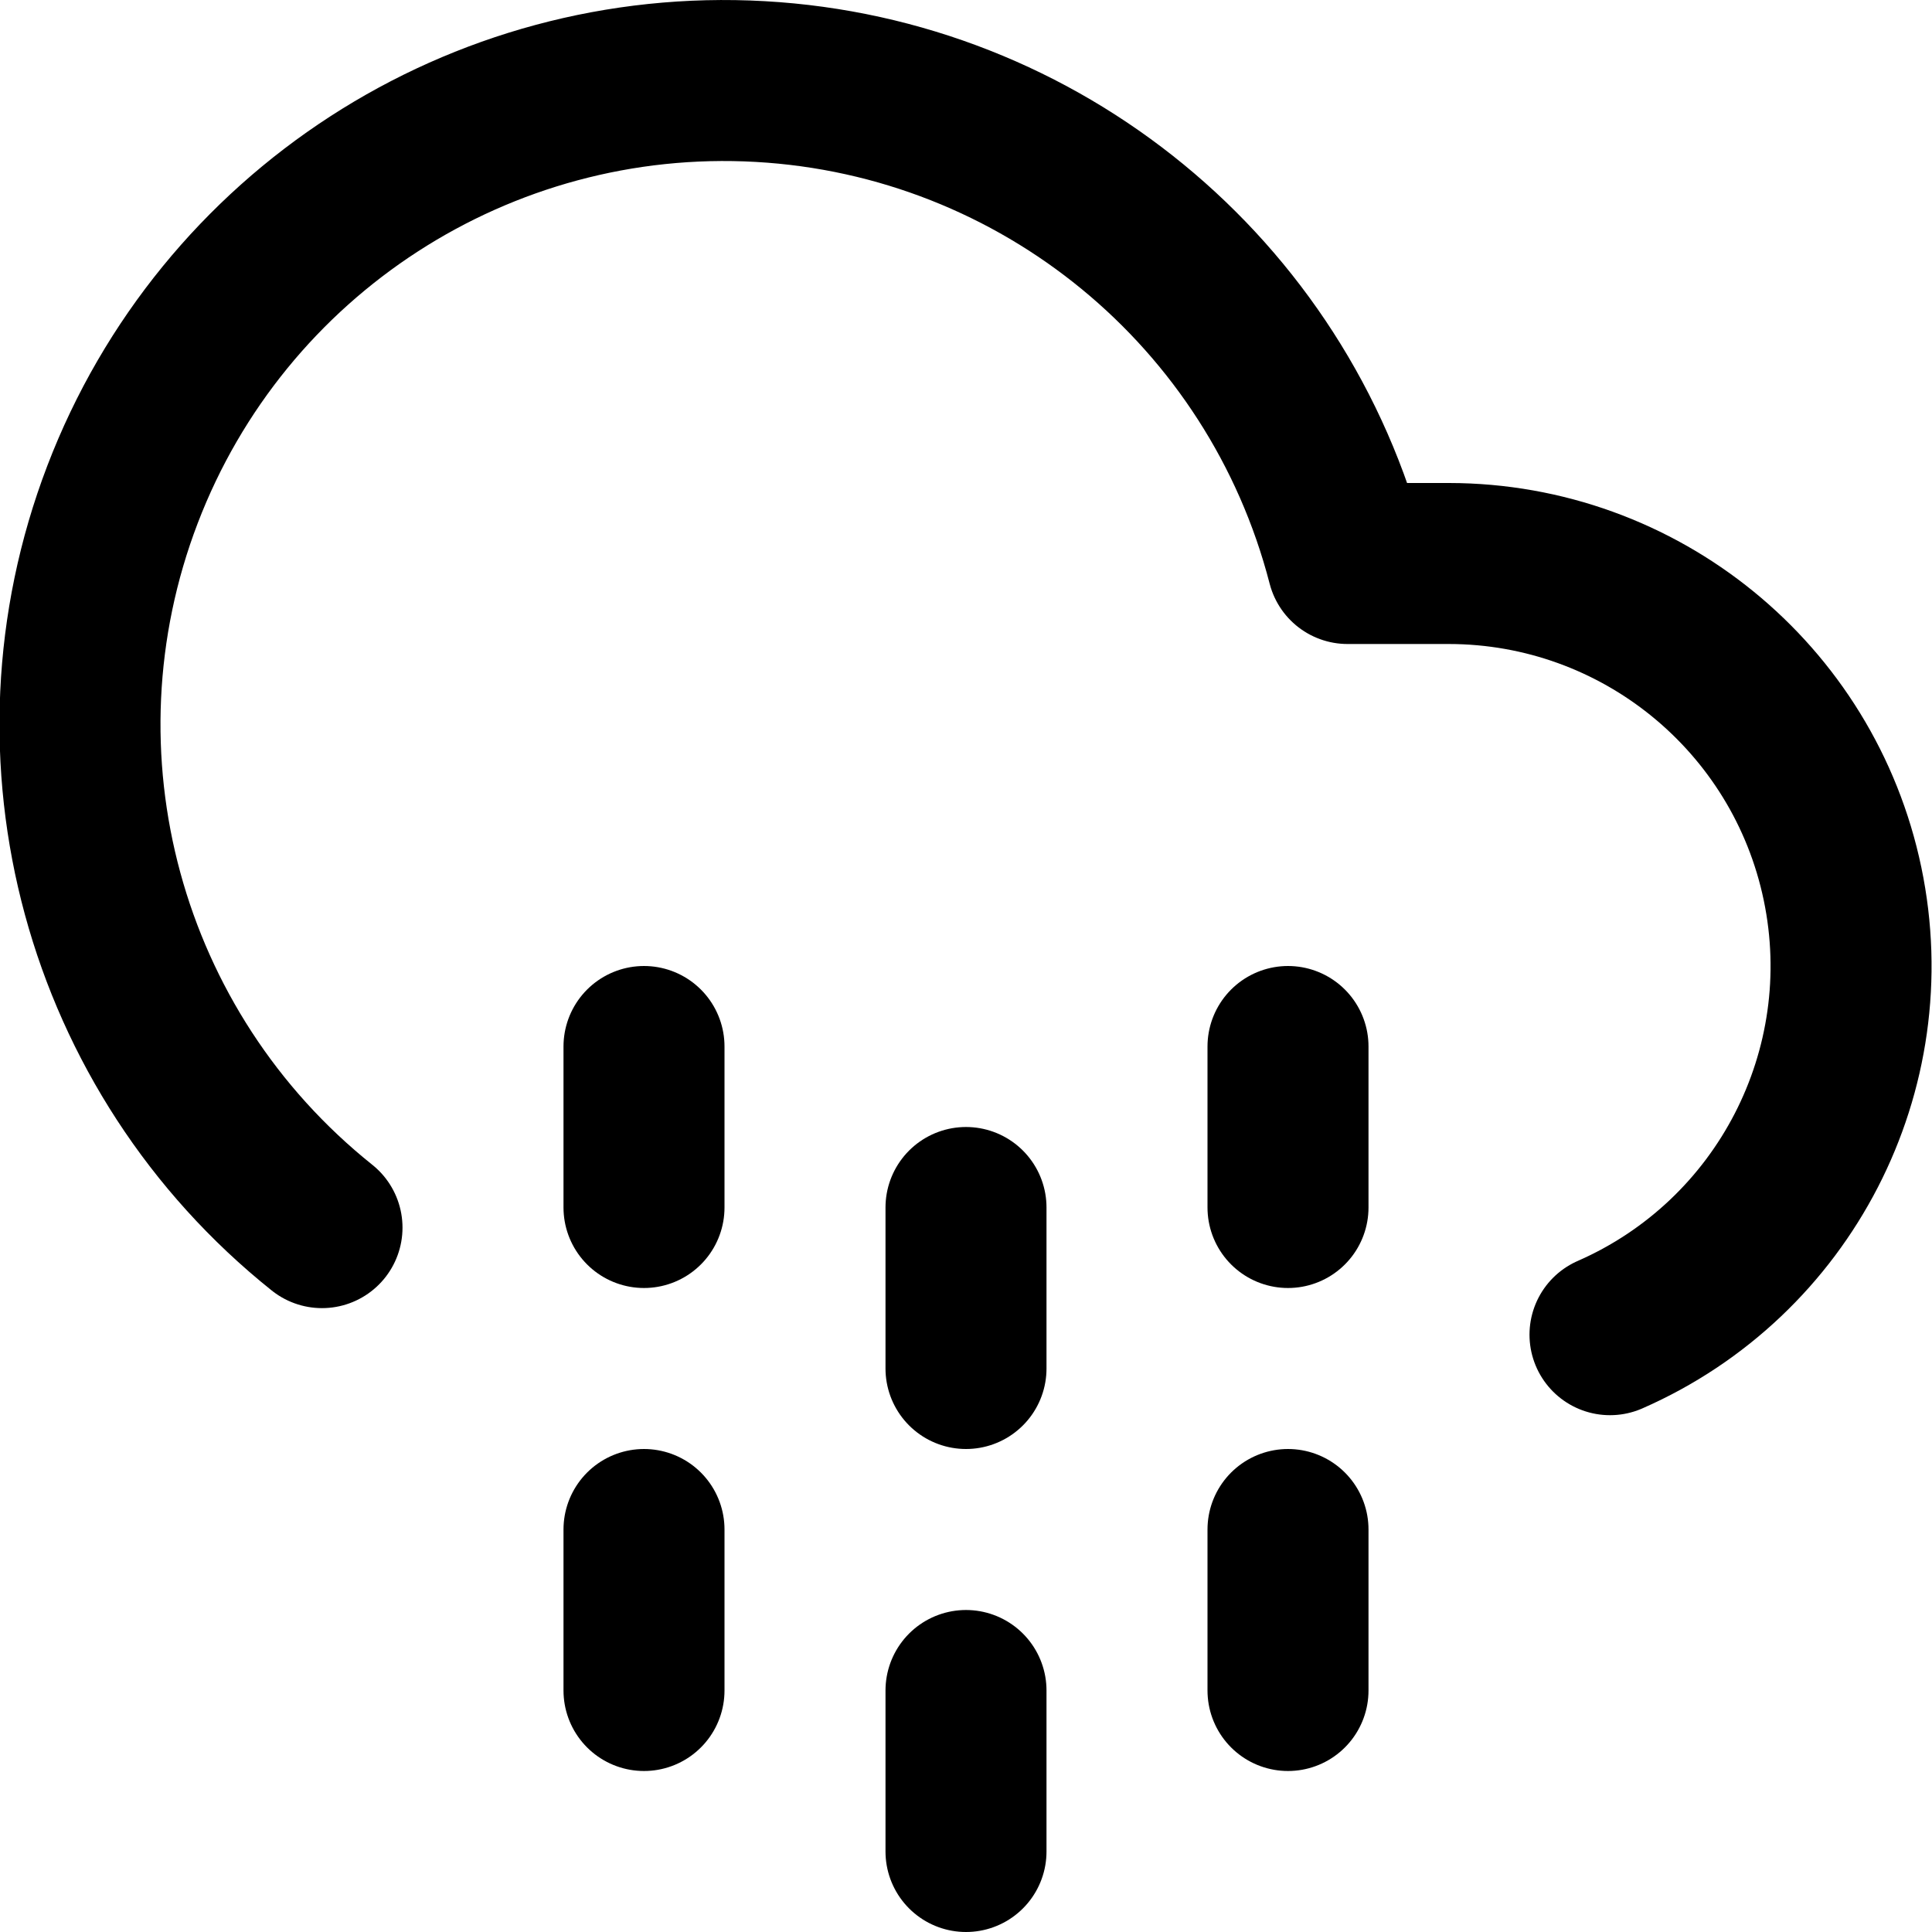
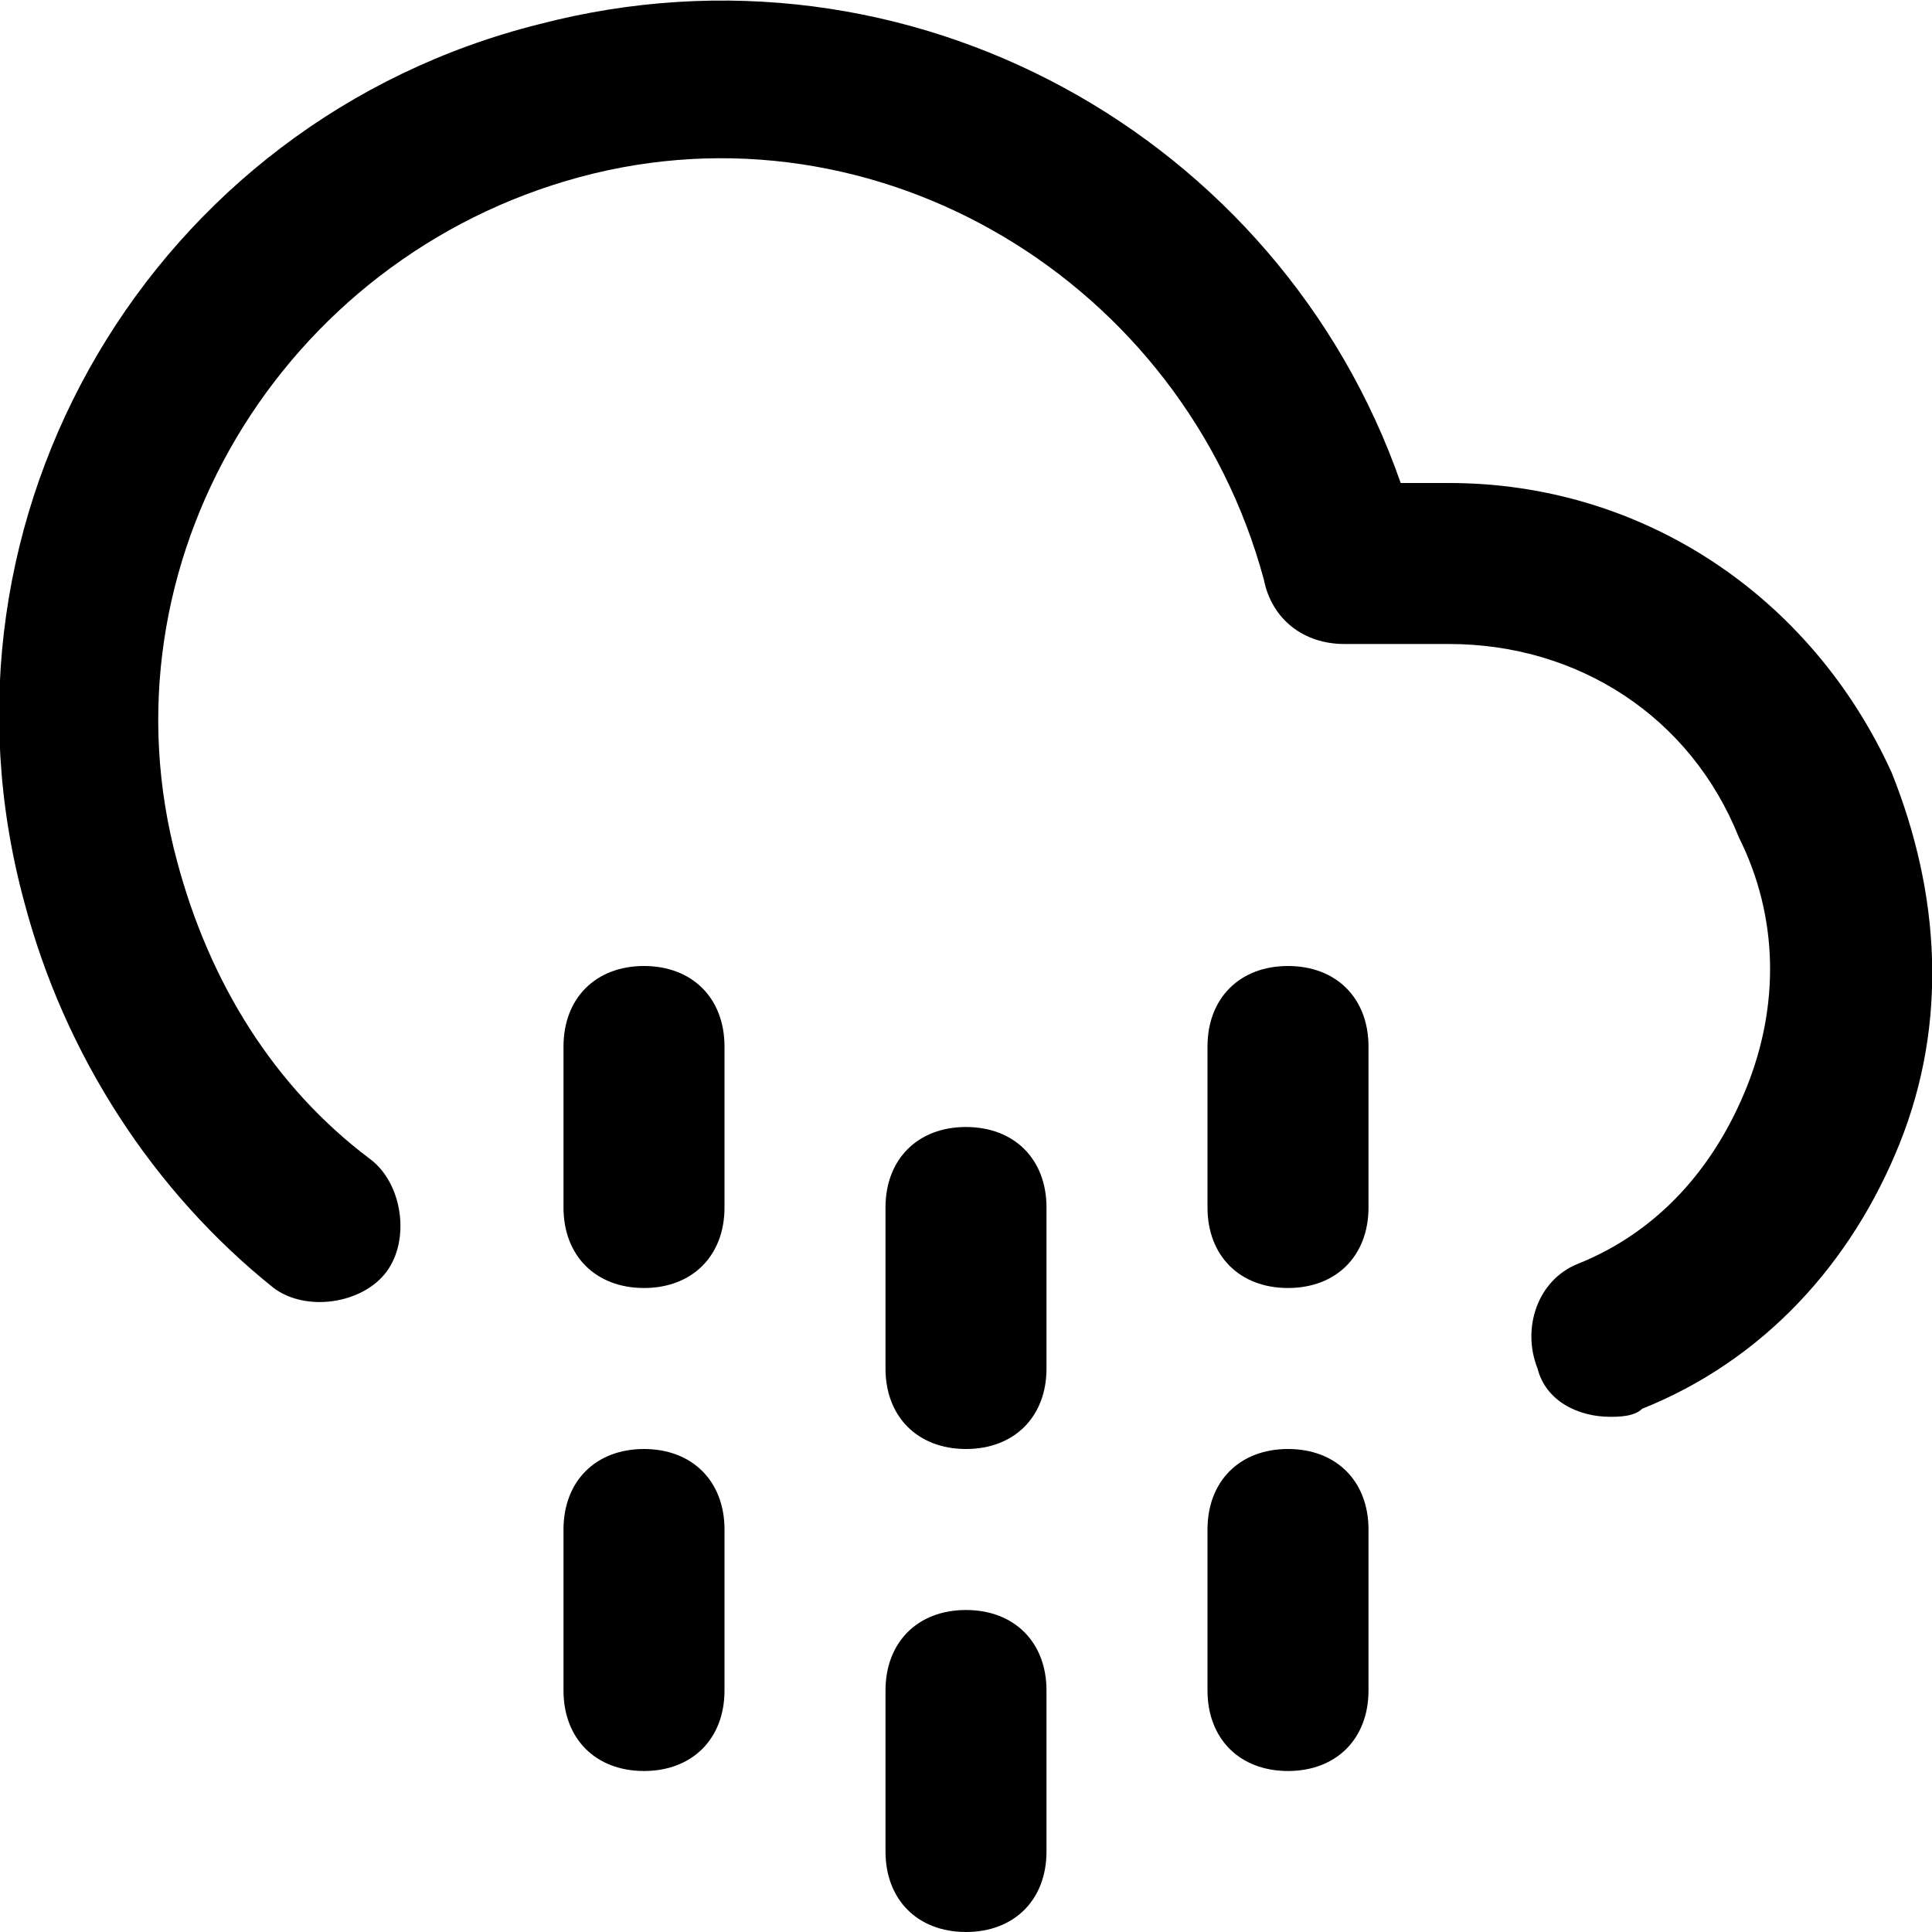
- <svg xmlns="http://www.w3.org/2000/svg" width="24" height="24" viewBox="0 0 24 24" fill="none" stroke="currentColor" stroke-width="2" stroke-linecap="round" stroke-linejoin="round" class="feather feather-cloud-drizzle">
-   <line x1="8" y1="19" x2="8" y2="21" />
-   <line x1="8" y1="13" x2="8" y2="15" />
-   <line x1="16" y1="19" x2="16" y2="21" />
-   <line x1="16" y1="13" x2="16" y2="15" />
-   <line x1="12" y1="21" x2="12" y2="23" />
-   <line x1="12" y1="15" x2="12" y2="17" />
-   <path d="M20 16.58A5 5 0 0 0 18 7h-1.26A8 8 0 1 0 4 15.25" />
+ <svg xmlns="http://www.w3.org/2000/svg" version="1.1" id="Ebene_1" x="0px" y="0px" viewBox="0 0 24 24" style="enable-background:new 0 0 24 24;" xml:space="preserve">
+   <g>
+     <path d="M8,22c-0.6,0-1-0.4-1-1v-2c0-0.6,0.4-1,1-1s1,0.4,1,1v2C9,21.6,8.6,22,8,22z" />
+   </g>
+   <g>
+     <path d="M8,16c-0.6,0-1-0.4-1-1v-2c0-0.6,0.4-1,1-1s1,0.4,1,1v2C9,15.6,8.6,16,8,16z" />
+   </g>
+   <g>
+     <path d="M16,22c-0.6,0-1-0.4-1-1v-2c0-0.6,0.4-1,1-1s1,0.4,1,1v2C17,21.6,16.6,22,16,22z" />
+   </g>
+   <g>
+     <path d="M16,16c-0.6,0-1-0.4-1-1v-2c0-0.6,0.4-1,1-1s1,0.4,1,1v2C17,15.6,16.6,16,16,16z" />
+   </g>
+   <g>
+     <path d="M12,24c-0.6,0-1-0.4-1-1v-2c0-0.6,0.4-1,1-1s1,0.4,1,1v2C13,23.6,12.6,24,12,24z" />
+   </g>
+   <g>
+     <path d="M12,18c-0.6,0-1-0.4-1-1v-2c0-0.6,0.4-1,1-1s1,0.4,1,1v2C13,17.6,12.6,18,12,18z" />
+   </g>
+   <g>
+     <path d="M20,17.6c-0.4,0-0.8-0.2-0.9-0.6c-0.2-0.5,0-1.1,0.5-1.3c1-0.4,1.7-1.2,2.1-2.2s0.4-2.1-0.1-3.1C21,8.9,19.6,8,18,8h-1.3   c-0.5,0-0.9-0.3-1-0.8c-1-3.7-4.8-6-8.5-5s-6,4.8-5,8.5c0.4,1.5,1.2,2.8,2.4,3.7c0.4,0.3,0.5,1,0.2,1.4s-1,0.5-1.4,0.2   c-1.5-1.2-2.6-2.9-3.1-4.8C-1,6.4,1.9,1.5,6.7,0.3c4.6-1.2,9.2,1.4,10.7,5.7H18c2.4,0,4.5,1.4,5.5,3.6c0.6,1.5,0.7,3.1,0.1,4.6   s-1.7,2.7-3.2,3.3C20.3,17.6,20.1,17.6,20,17.6z" />
+   </g>
</svg>
